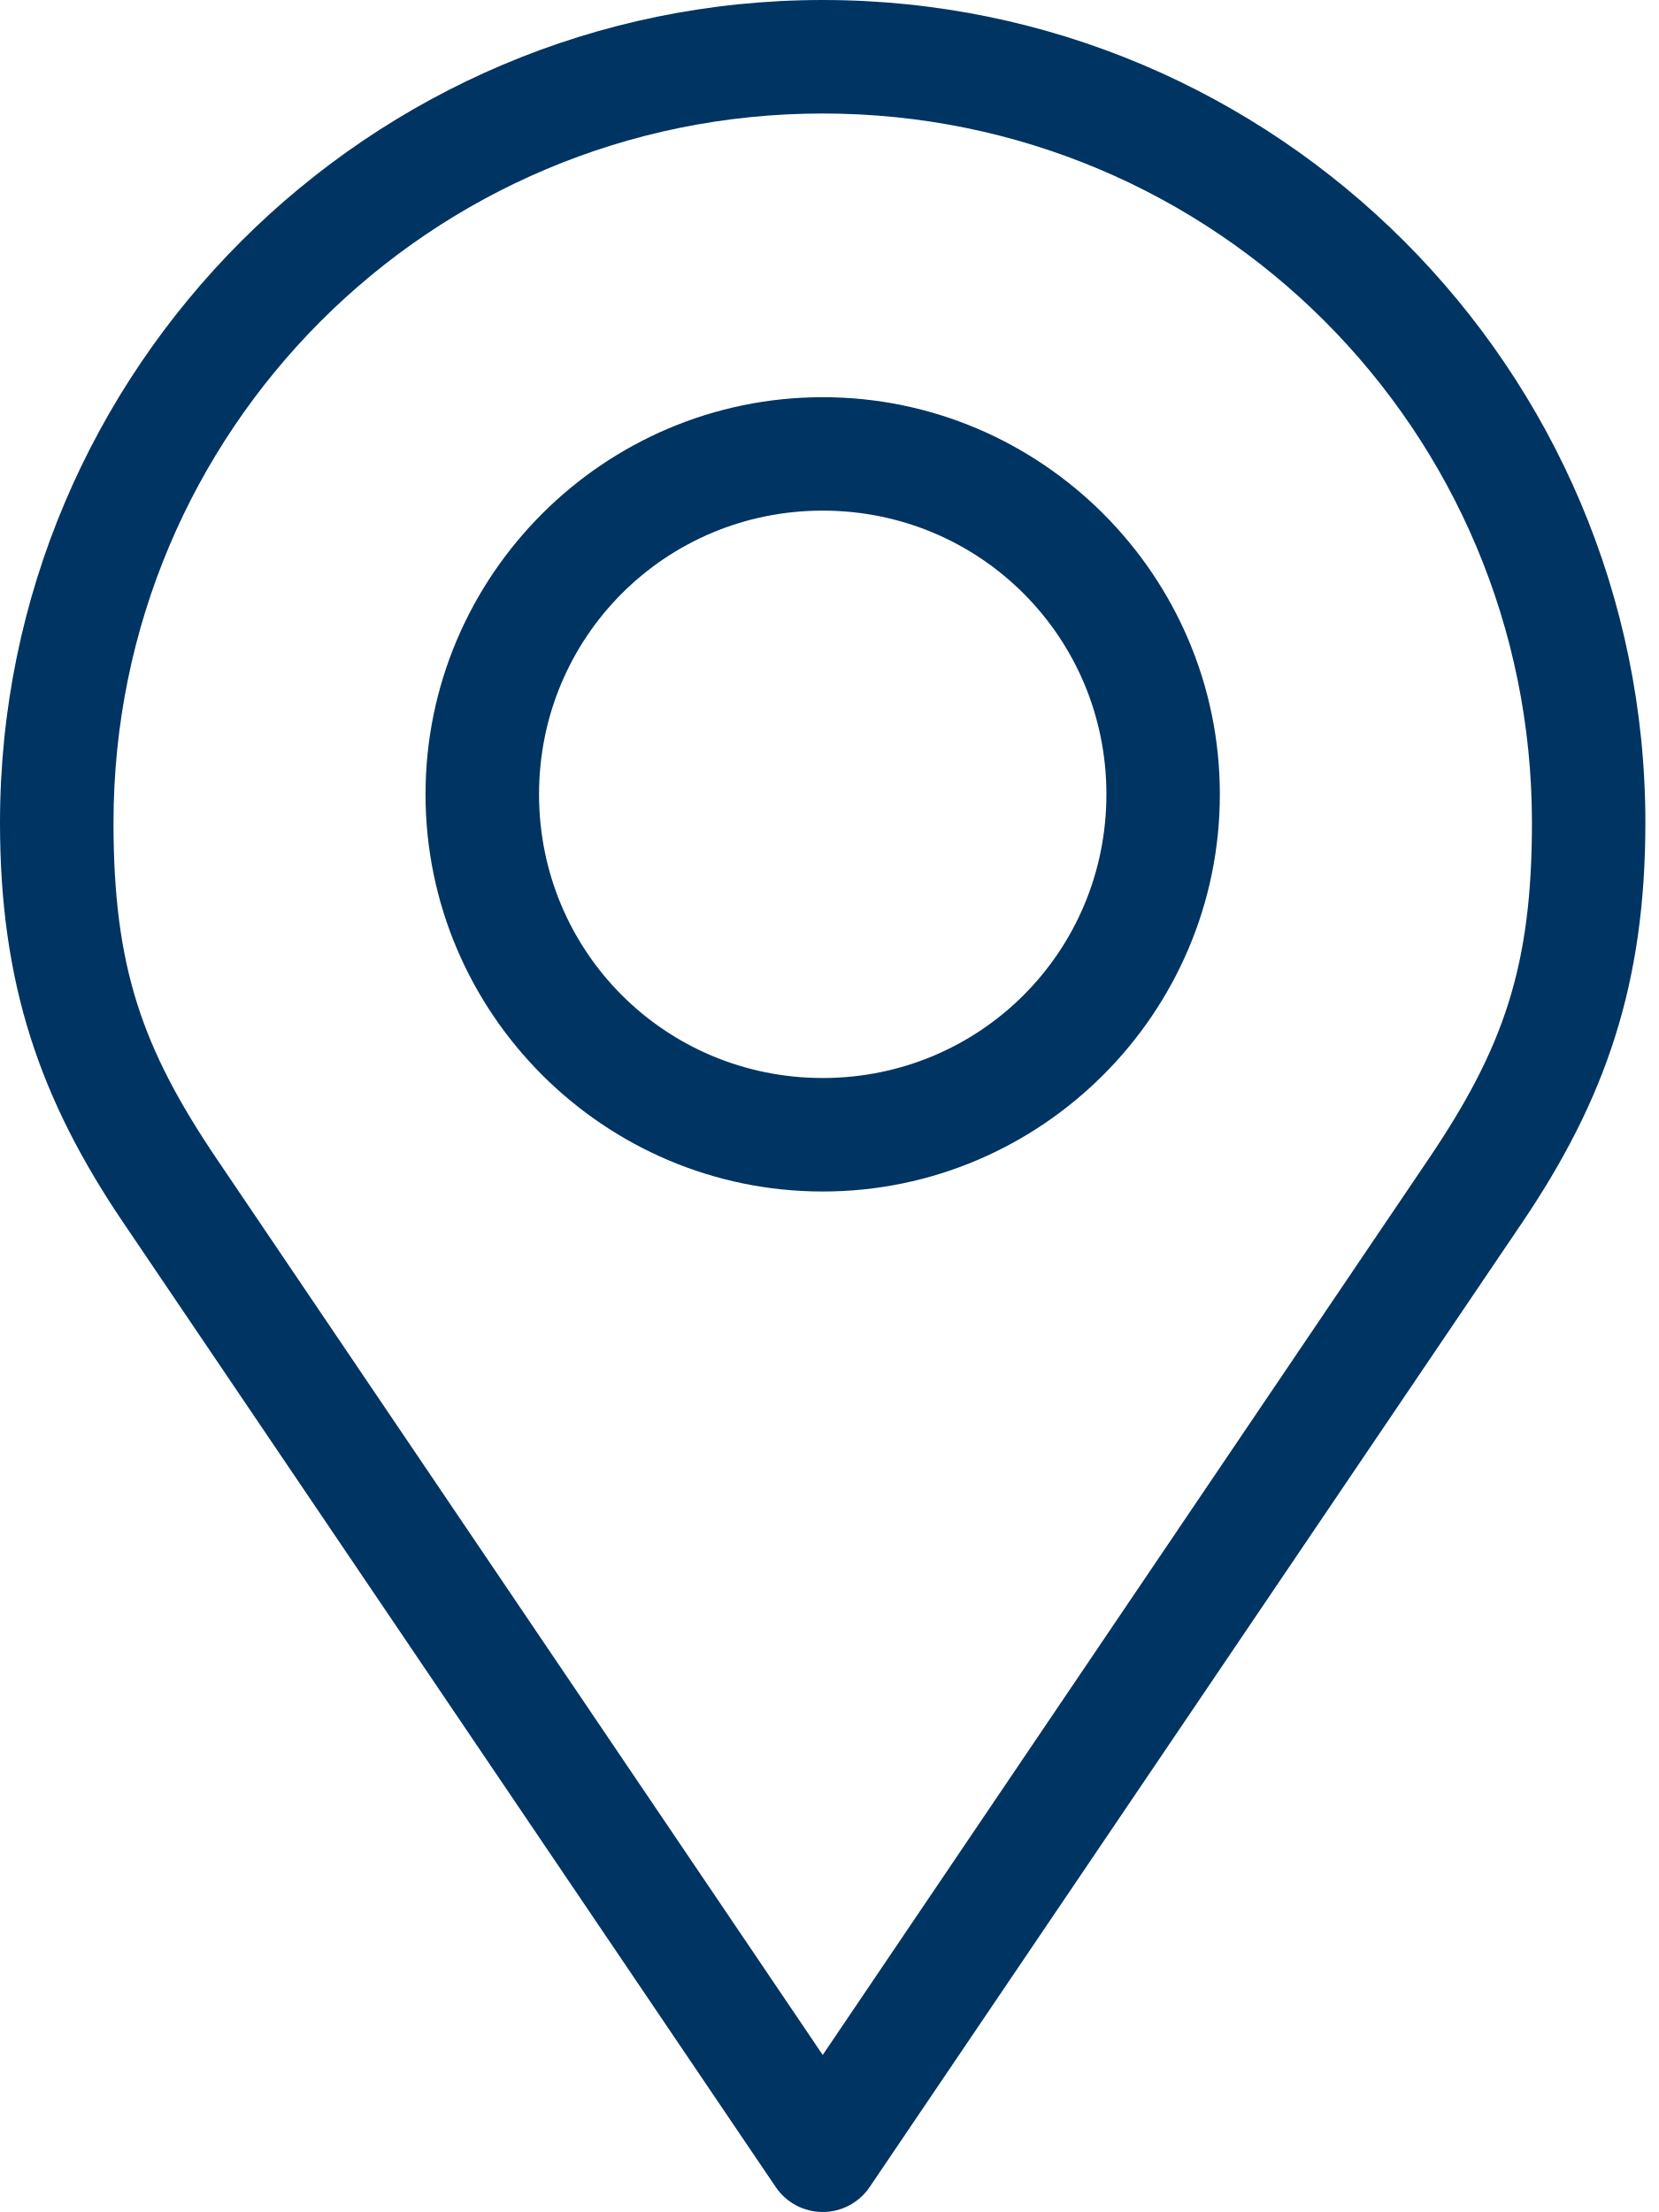
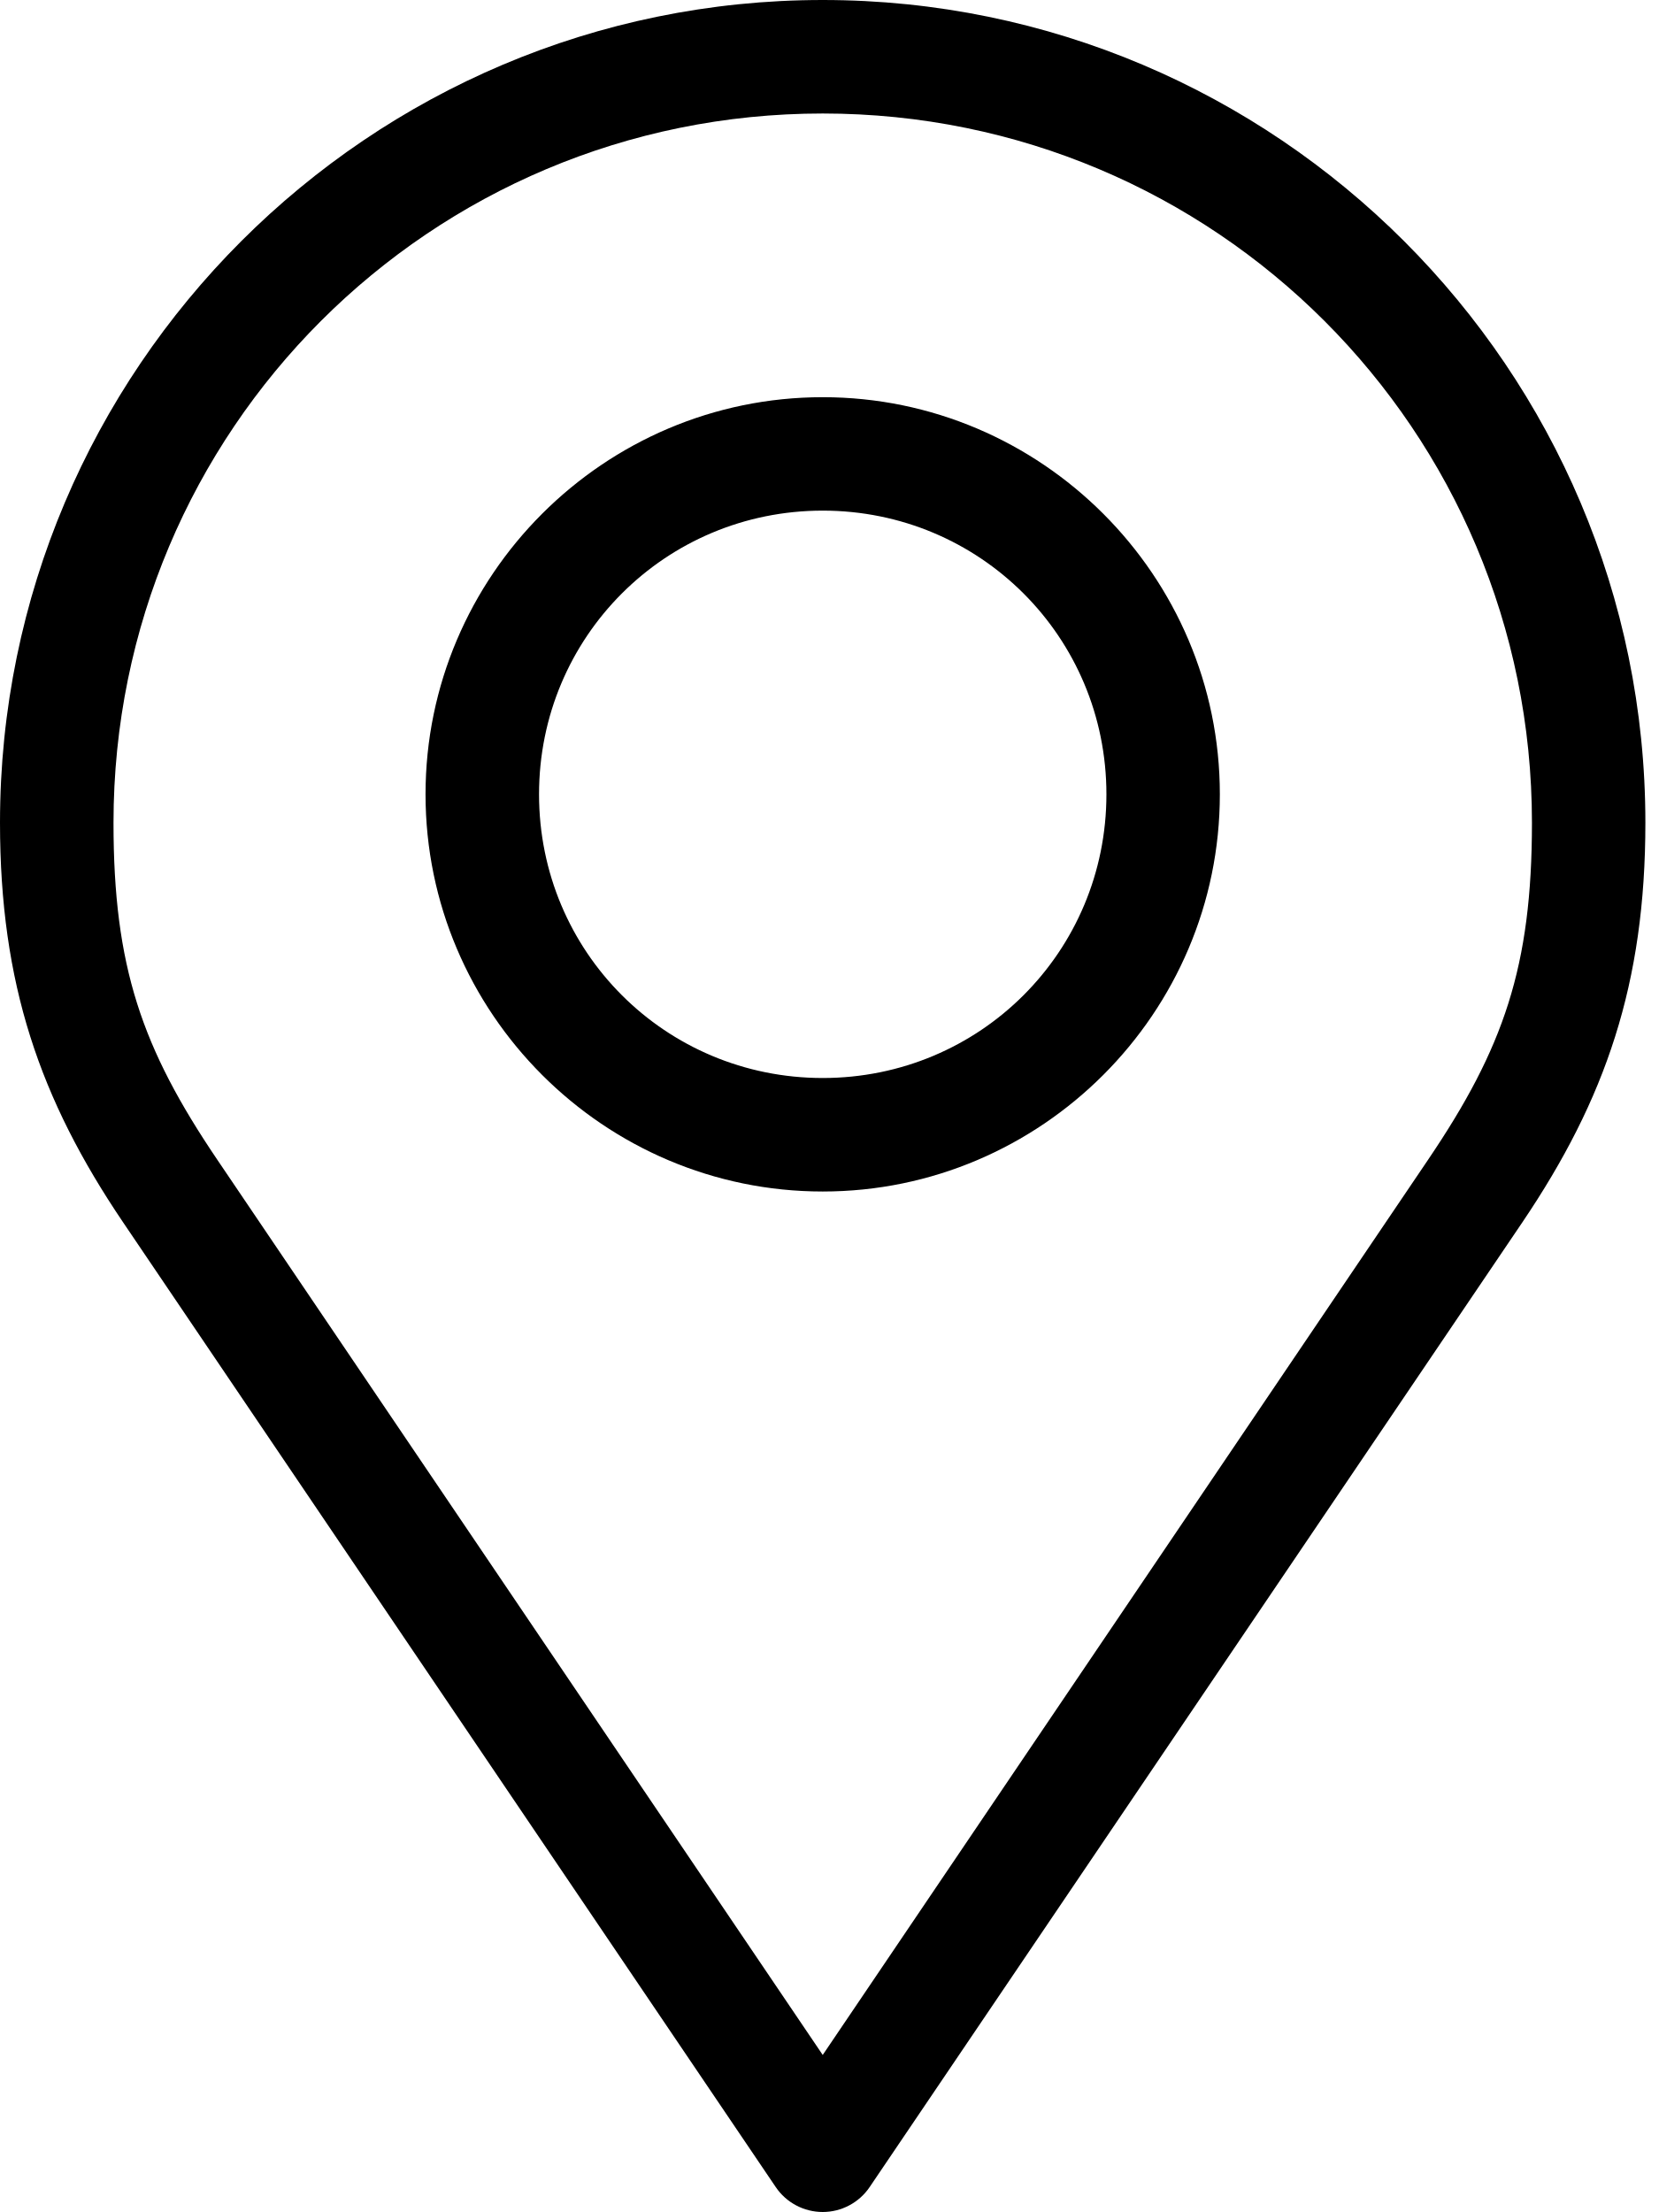
<svg xmlns="http://www.w3.org/2000/svg" width="24" height="32" viewBox="0 0 24 32" fill="none">
-   <path id="location" d="M11.902 0C5.338 0 0 5.338 0 11.902C0 14.229 0.574 15.899 1.783 17.686L11.222 31.639C11.297 31.75 11.398 31.841 11.517 31.904C11.635 31.967 11.768 32 11.902 32C12.036 32 12.168 31.967 12.286 31.904C12.405 31.841 12.506 31.75 12.581 31.639L22.021 17.686C23.229 15.899 23.803 14.229 23.803 11.902C23.803 5.338 18.465 0 11.902 0ZM11.902 1.642C17.578 1.642 22.162 6.225 22.162 11.902C22.162 13.985 21.752 15.162 20.661 16.775L11.902 29.728L3.142 16.775C2.051 15.162 1.642 13.985 1.642 11.902C1.642 6.225 6.225 1.642 11.902 1.642ZM11.902 5.746C8.738 5.746 6.156 8.328 6.156 11.491C6.156 14.655 8.738 17.237 11.902 17.237C15.065 17.237 17.647 14.655 17.647 11.491C17.647 8.328 15.065 5.746 11.902 5.746ZM11.902 7.387C14.178 7.387 16.006 9.215 16.006 11.491C16.006 13.768 14.178 15.595 11.902 15.595C9.625 15.595 7.798 13.768 7.798 11.491C7.798 9.215 9.625 7.387 11.902 7.387Z" fill="#003462" />
+   <path id="location" d="M11.902 0C5.338 0 0 5.338 0 11.902C0 14.229 0.574 15.899 1.783 17.686L11.222 31.639C11.297 31.75 11.398 31.841 11.517 31.904C11.635 31.967 11.768 32 11.902 32C12.036 32 12.168 31.967 12.286 31.904C12.405 31.841 12.506 31.75 12.581 31.639L22.021 17.686C23.229 15.899 23.803 14.229 23.803 11.902C23.803 5.338 18.465 0 11.902 0ZM11.902 1.642C17.578 1.642 22.162 6.225 22.162 11.902C22.162 13.985 21.752 15.162 20.661 16.775L11.902 29.728L3.142 16.775C2.051 15.162 1.642 13.985 1.642 11.902C1.642 6.225 6.225 1.642 11.902 1.642ZM11.902 5.746C8.738 5.746 6.156 8.328 6.156 11.491C6.156 14.655 8.738 17.237 11.902 17.237C15.065 17.237 17.647 14.655 17.647 11.491C17.647 8.328 15.065 5.746 11.902 5.746ZM11.902 7.387C14.178 7.387 16.006 9.215 16.006 11.491C16.006 13.768 14.178 15.595 11.902 15.595C9.625 15.595 7.798 13.768 7.798 11.491C7.798 9.215 9.625 7.387 11.902 7.387Z" fill="currentColor" />
</svg>
